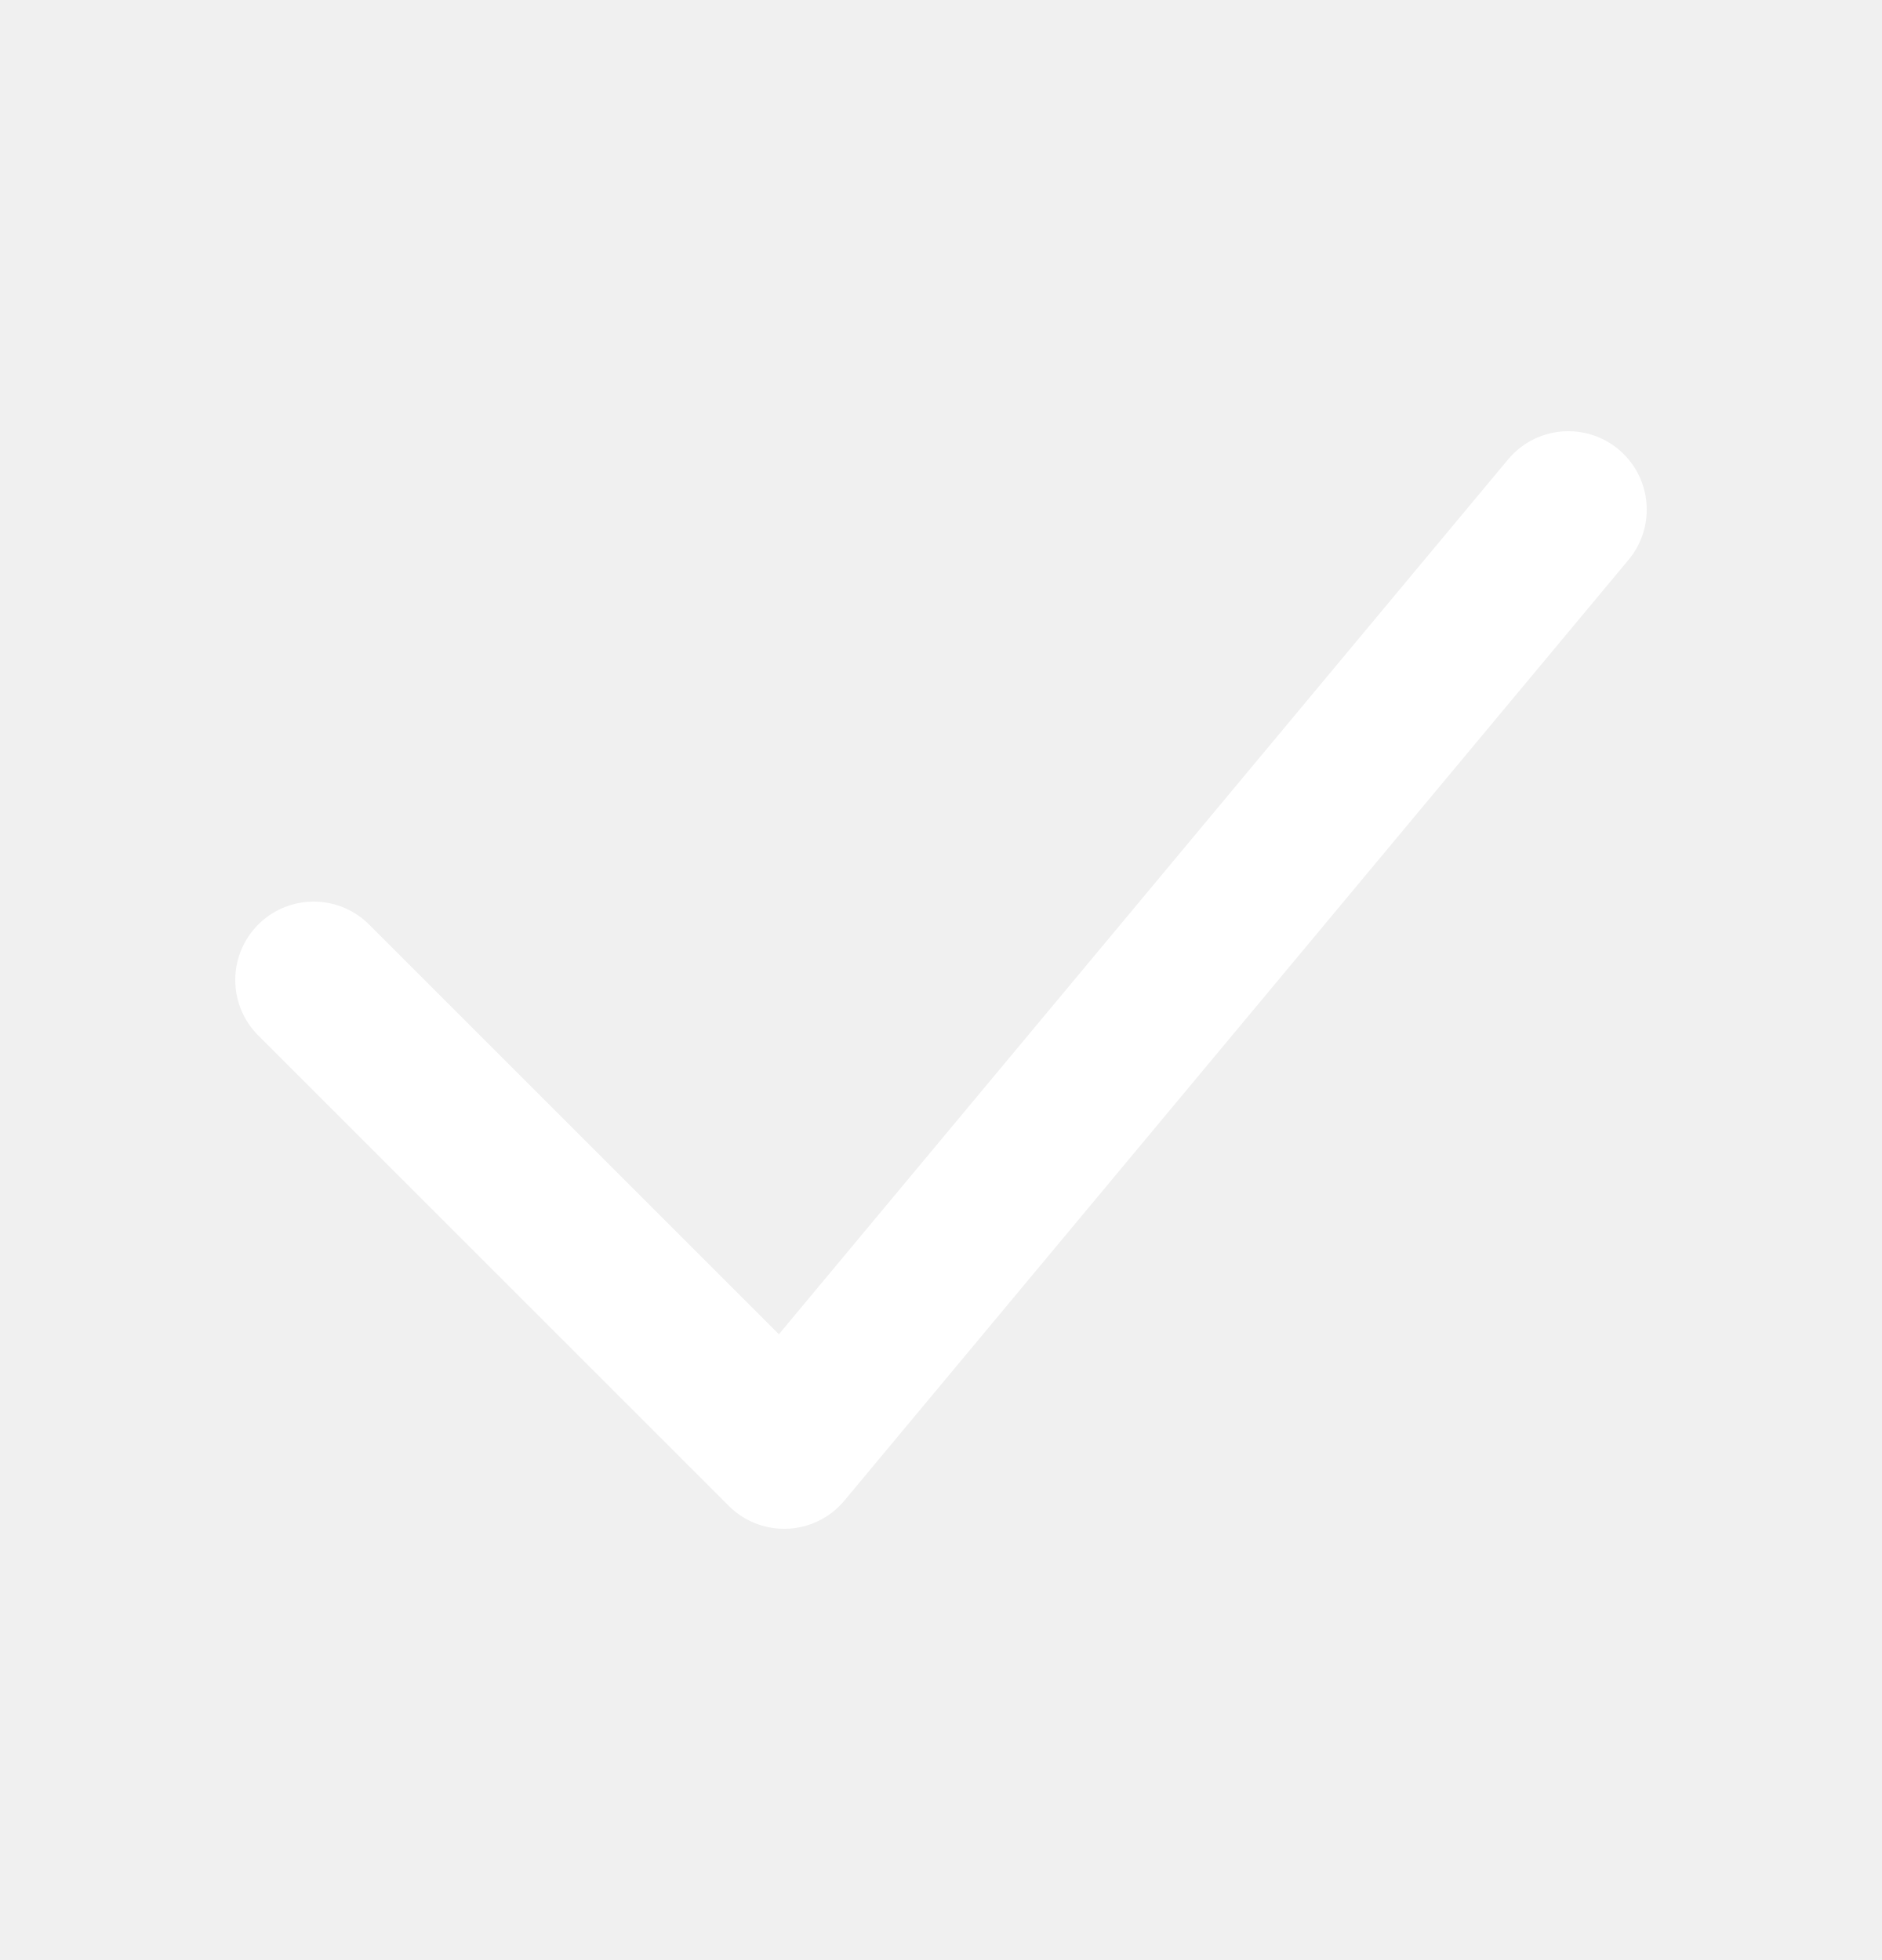
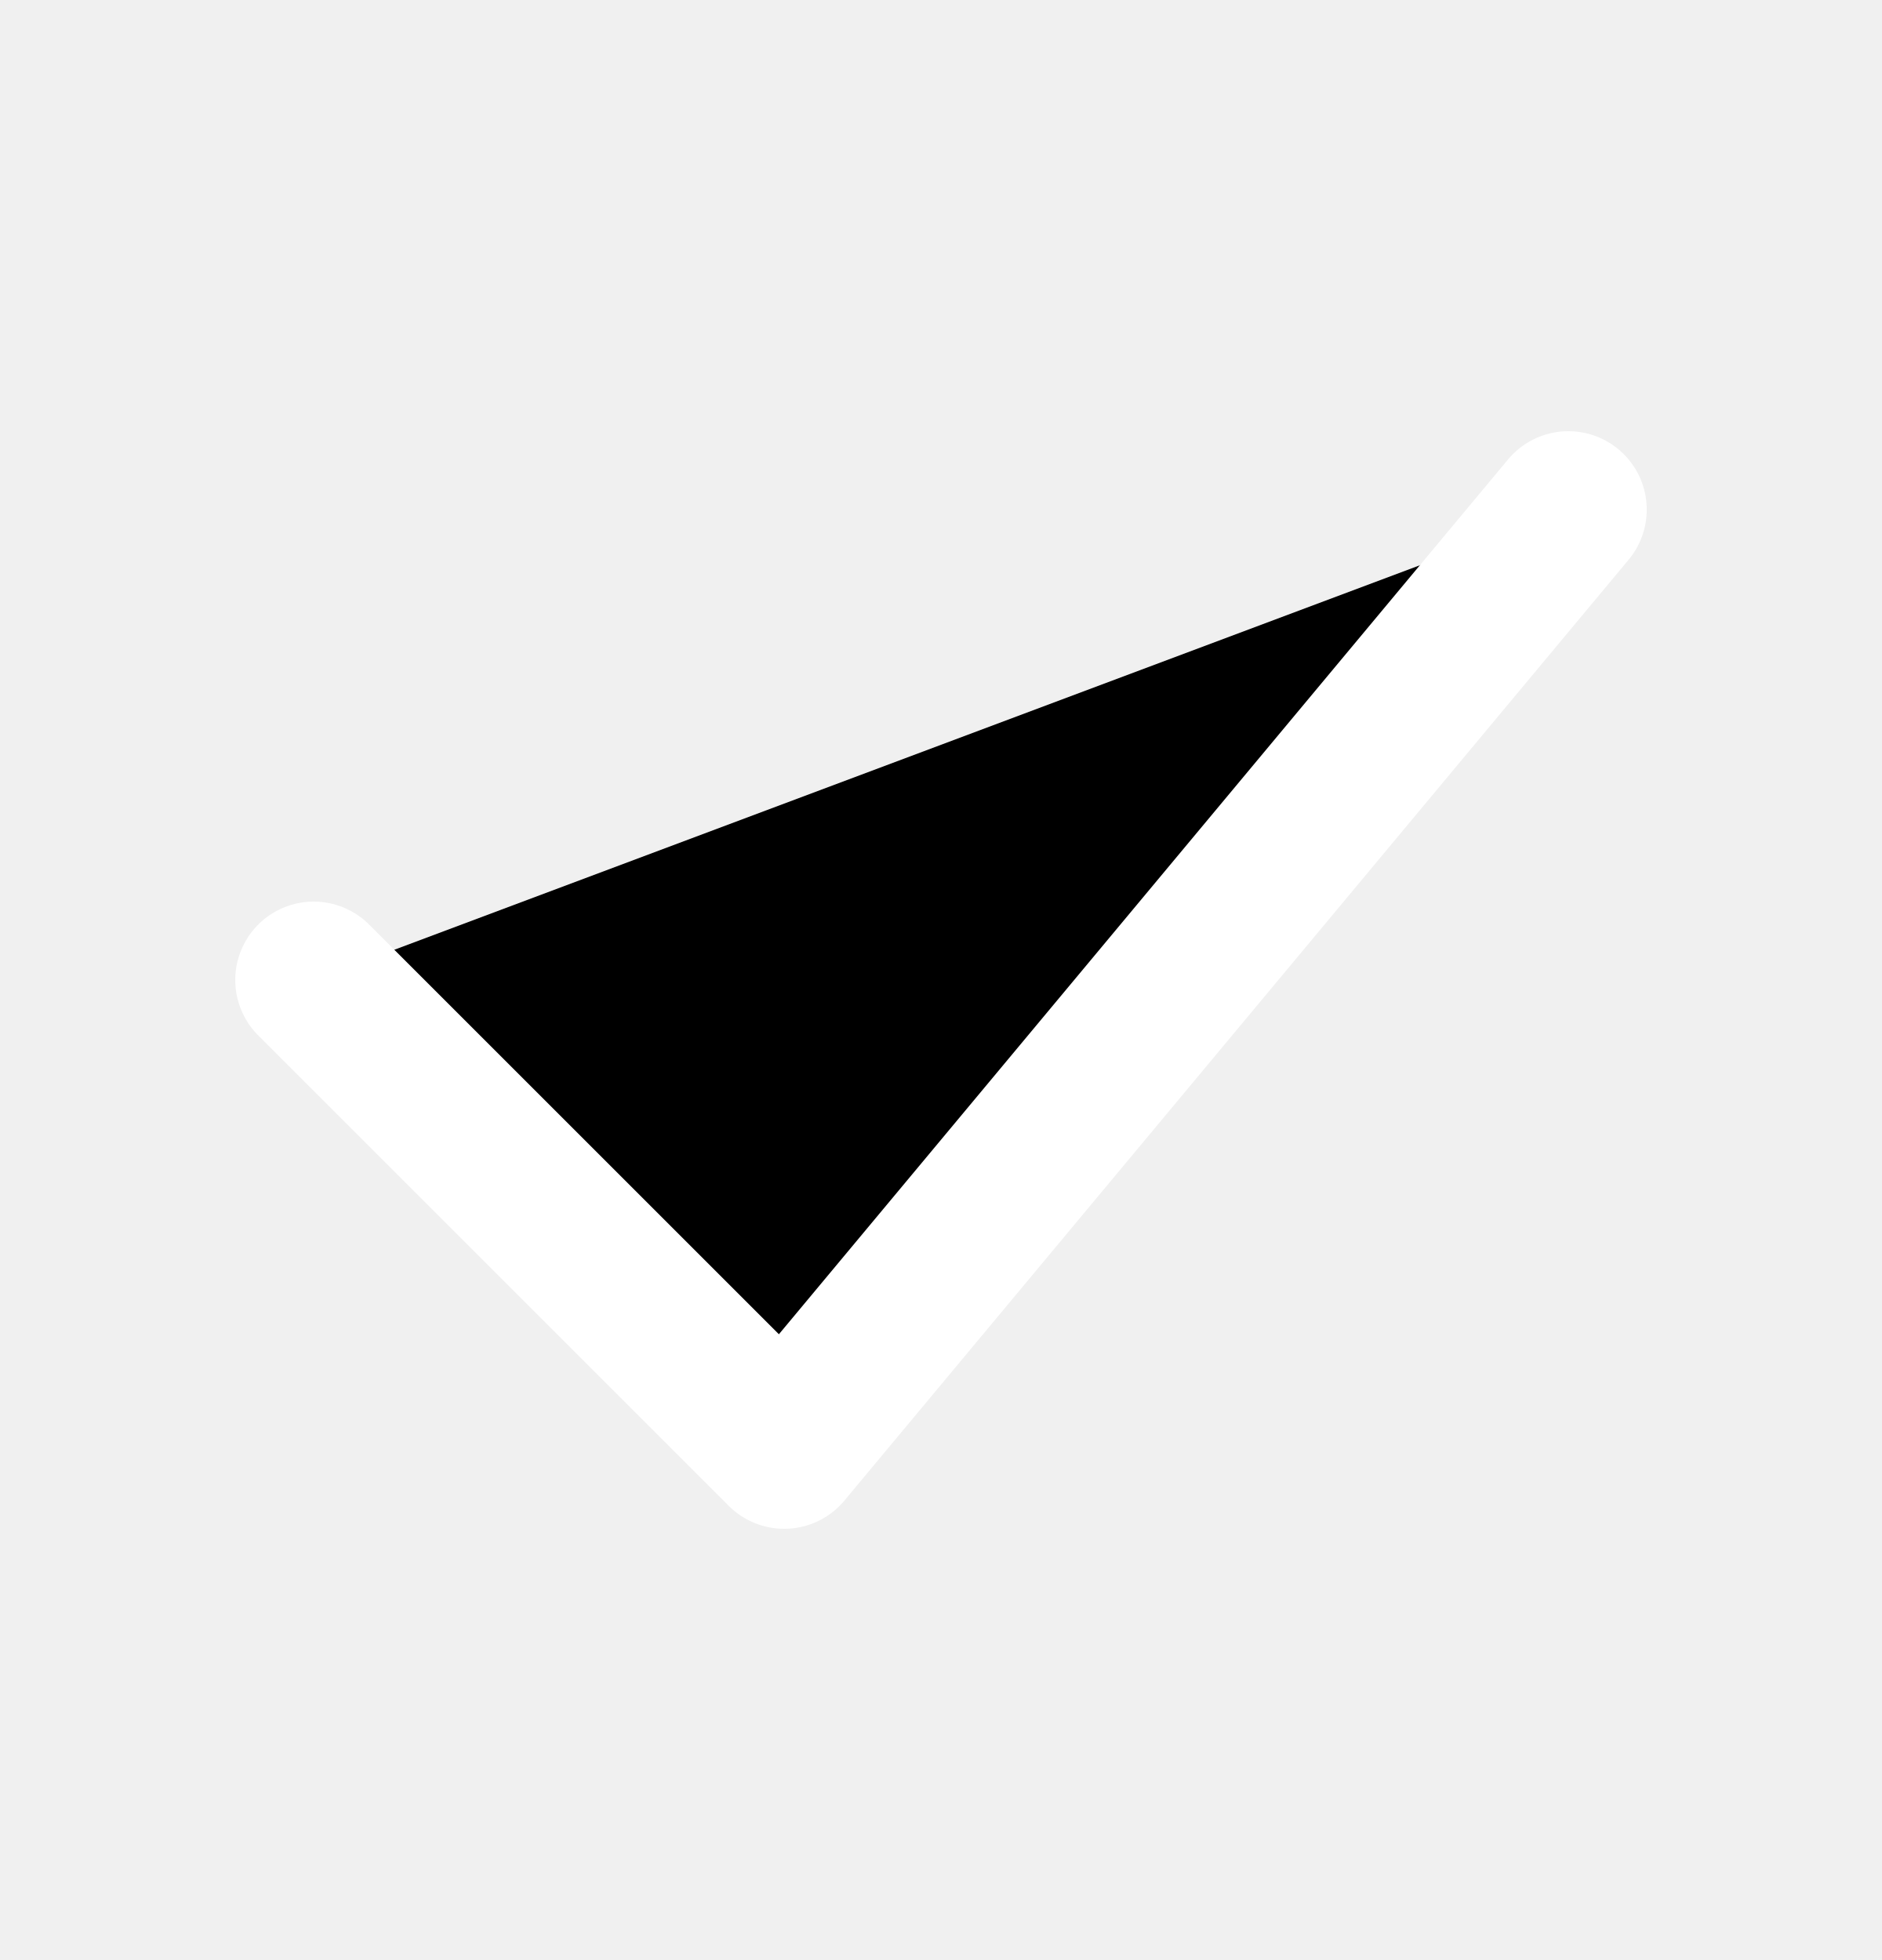
- <svg xmlns="http://www.w3.org/2000/svg" width="24" height="25" viewBox="0 0 24 25" fill="none">
+ <svg xmlns="http://www.w3.org/2000/svg" width="24" height="25" viewBox="0 0 24 25" fill="black">
  <path d="M4 12.5L10 18.5L20 6.5" stroke="white" stroke-width="2" stroke-linecap="round" stroke-linejoin="round" />
</svg>
